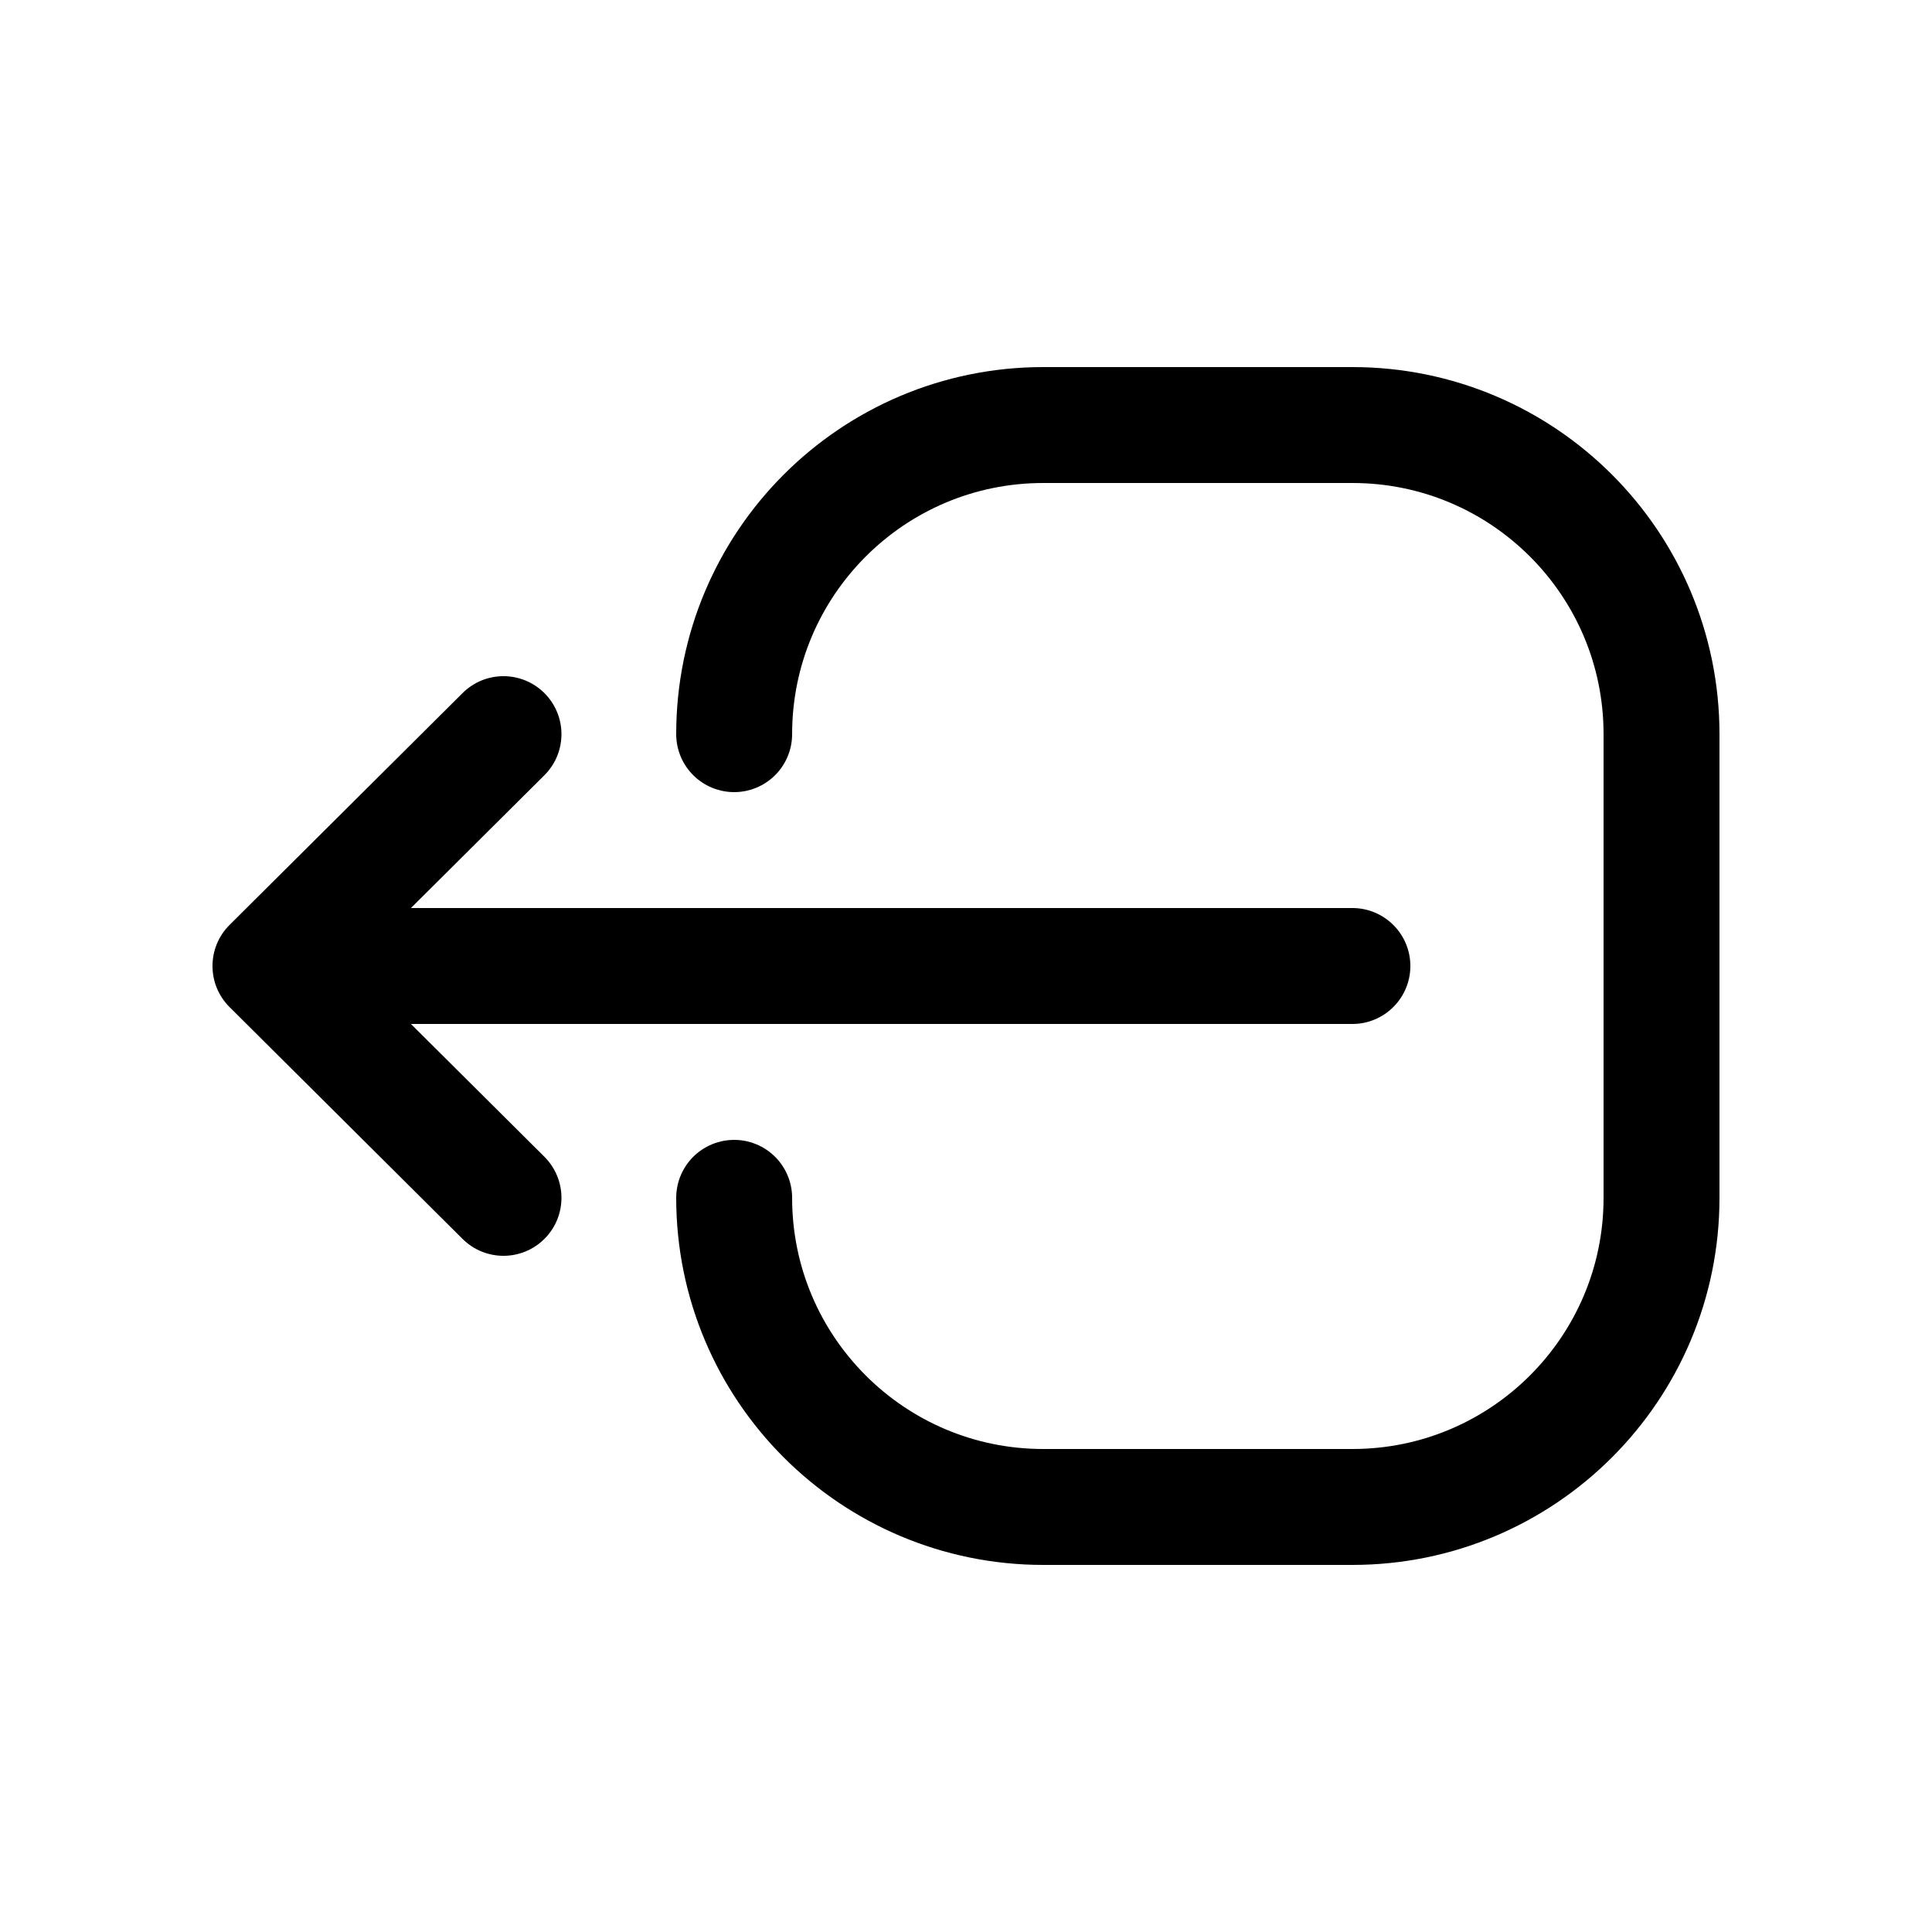
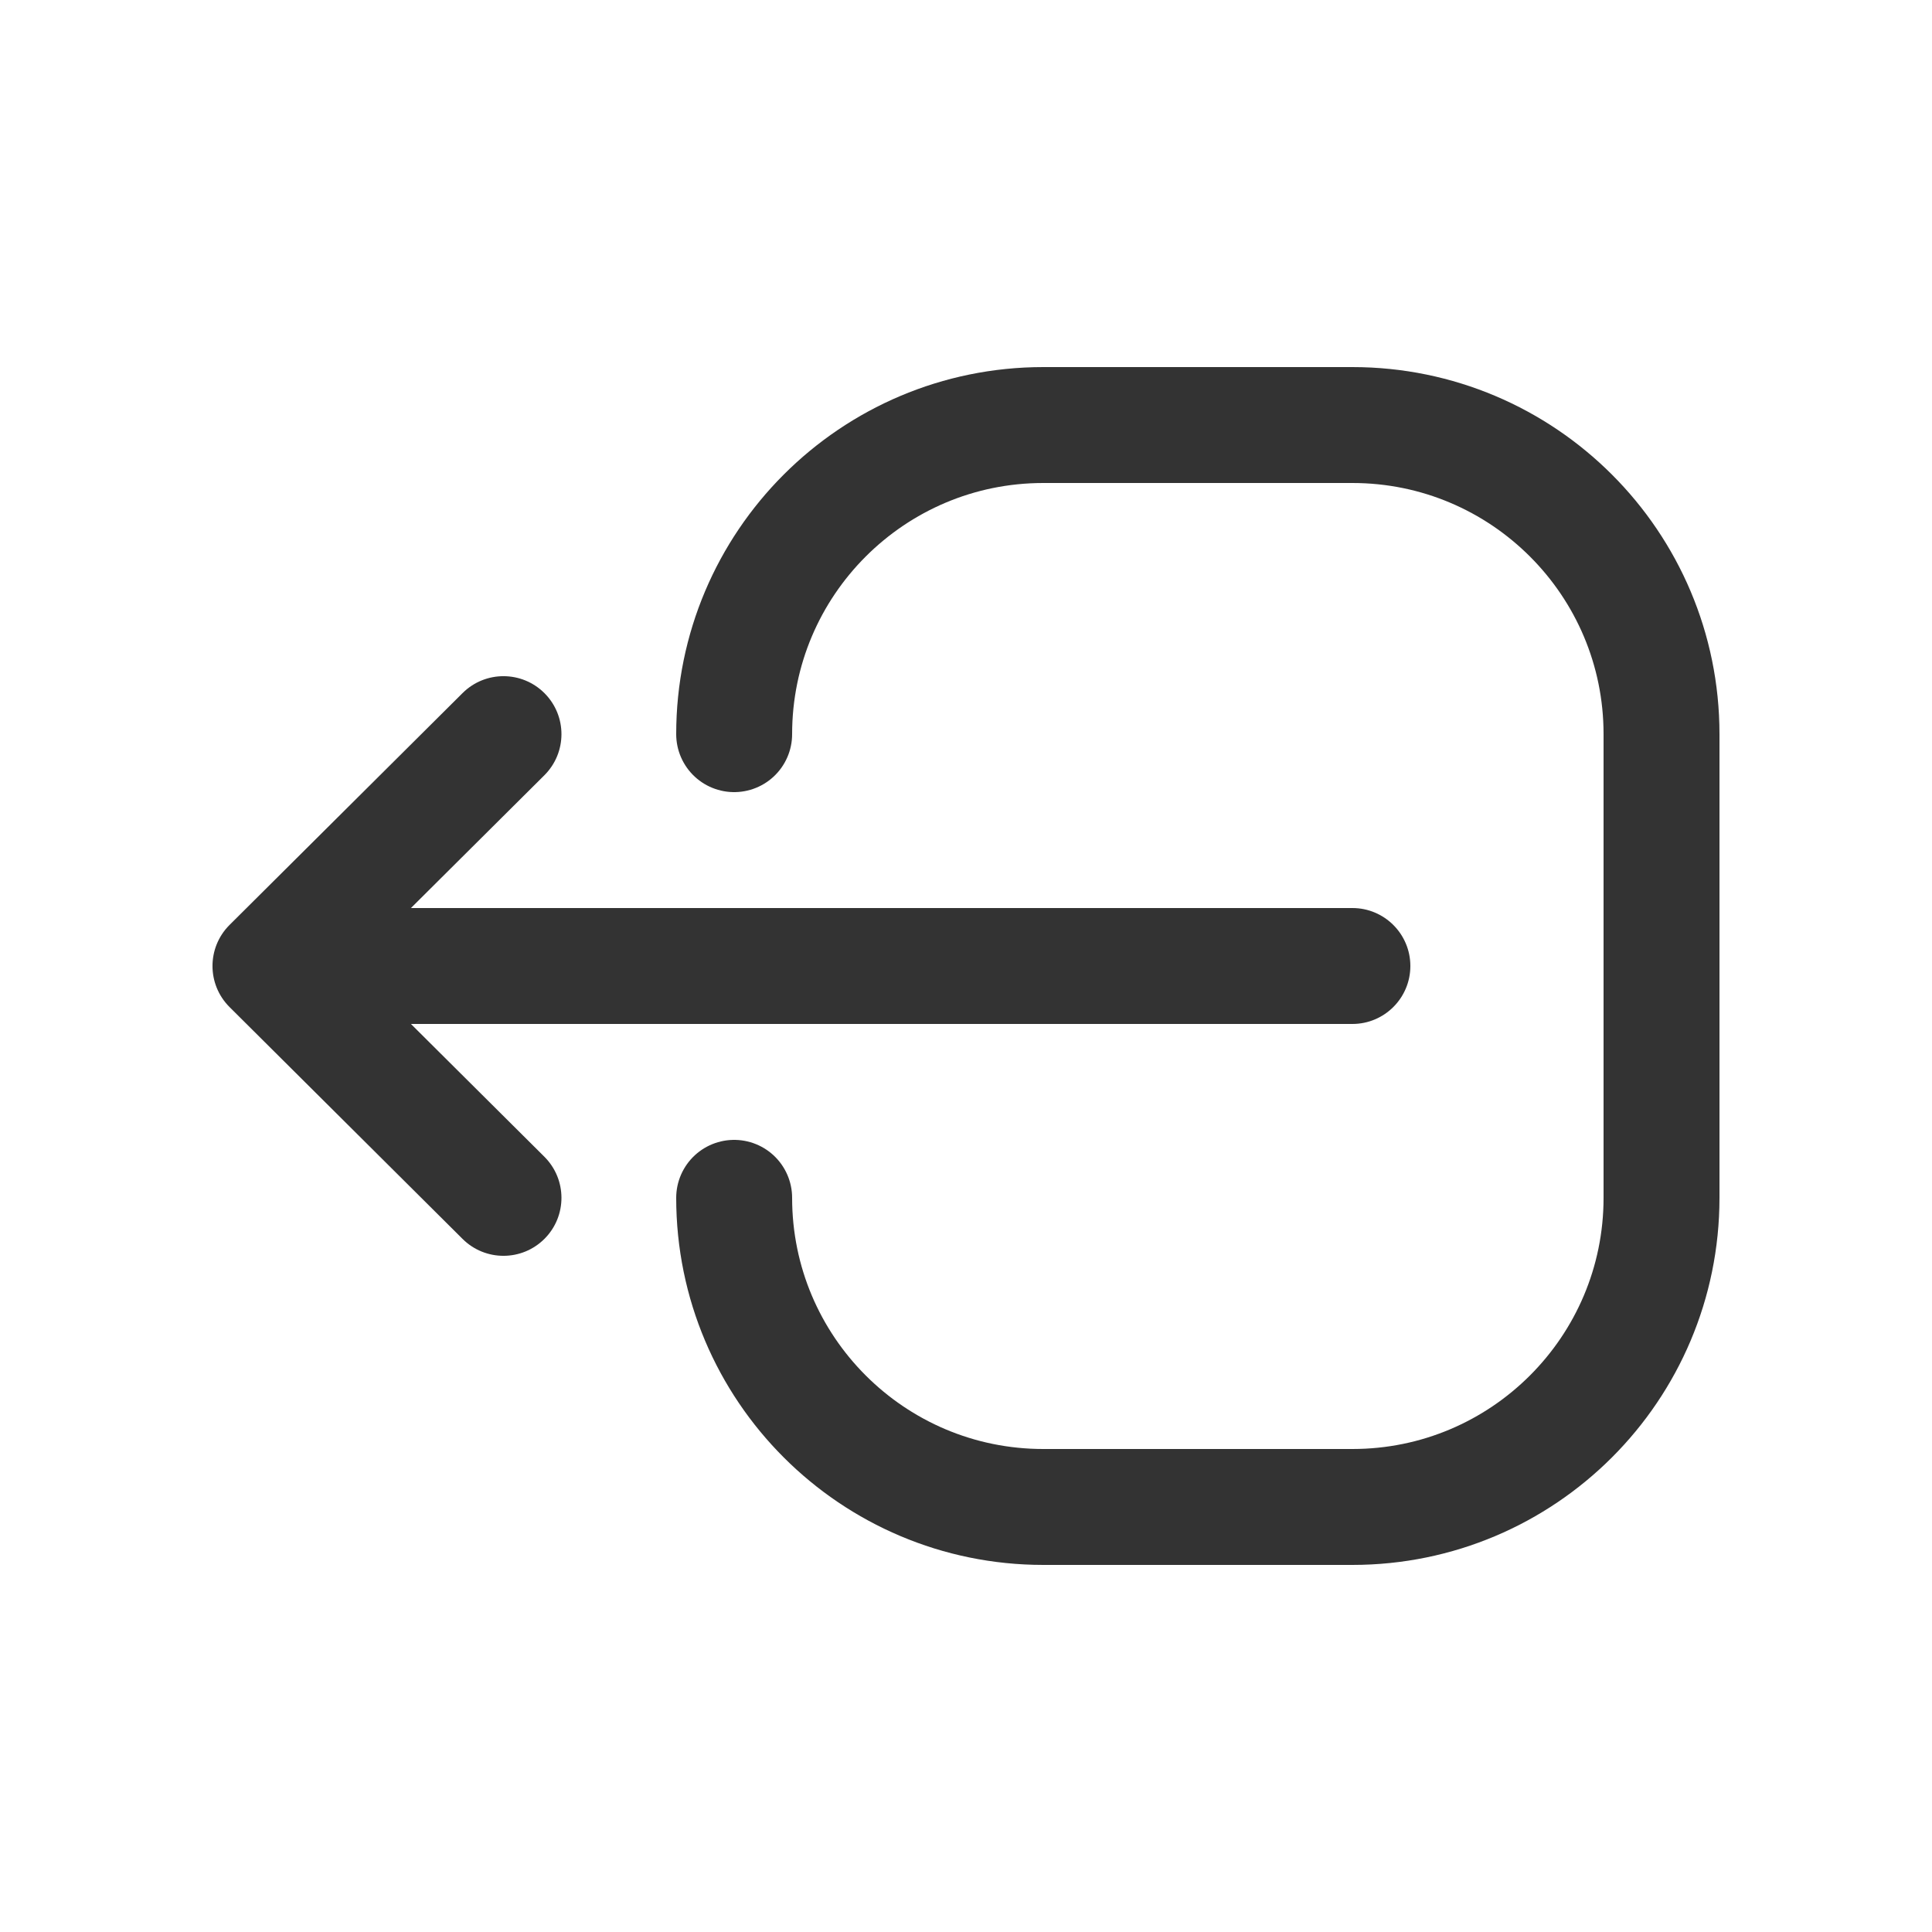
<svg xmlns="http://www.w3.org/2000/svg" width="800px" height="800px" viewBox="0 -0.5 25 25" fill="none">
-   <path d="M7.044 9.532C7.338 9.239 7.339 8.765 7.047 8.471C6.754 8.177 6.28 8.176 5.986 8.468L7.044 9.532ZM2.971 11.468C2.677 11.761 2.676 12.235 2.968 12.529C3.261 12.823 3.735 12.824 4.029 12.532L2.971 11.468ZM4.029 11.468C3.735 11.176 3.261 11.177 2.968 11.471C2.676 11.765 2.677 12.239 2.971 12.532L4.029 11.468ZM5.986 15.532C6.28 15.824 6.754 15.823 7.047 15.529C7.339 15.235 7.338 14.761 7.044 14.468L5.986 15.532ZM3.5 11.25C3.086 11.25 2.75 11.586 2.75 12C2.75 12.414 3.086 12.75 3.5 12.75V11.25ZM17.5 12.75C17.914 12.75 18.25 12.414 18.25 12C18.25 11.586 17.914 11.25 17.5 11.25V12.75ZM5.986 8.468L2.971 11.468L4.029 12.532L7.044 9.532L5.986 8.468ZM2.971 12.532L5.986 15.532L7.044 14.468L4.029 11.468L2.971 12.532ZM3.5 12.75L17.5 12.75V11.25L3.5 11.25V12.75Z" fill="#000000" />
-   <path d="M9.5 15C9.5 17.209 11.291 19 13.5 19H17.5C19.709 19 21.5 17.209 21.5 15V9C21.5 6.791 19.709 5 17.5 5H13.5C11.291 5 9.5 6.791 9.5 9" stroke="#000000" stroke-width="1.5" stroke-linecap="round" stroke-linejoin="round" />
+   <path d="M7.044 9.532C7.338 9.239 7.339 8.765 7.047 8.471C6.754 8.177 6.28 8.176 5.986 8.468L7.044 9.532ZM2.971 11.468C2.677 11.761 2.676 12.235 2.968 12.529C3.261 12.823 3.735 12.824 4.029 12.532L2.971 11.468ZM4.029 11.468C3.735 11.176 3.261 11.177 2.968 11.471C2.676 11.765 2.677 12.239 2.971 12.532L4.029 11.468ZM5.986 15.532C6.28 15.824 6.754 15.823 7.047 15.529C7.339 15.235 7.338 14.761 7.044 14.468L5.986 15.532ZM3.5 11.25C3.086 11.25 2.75 11.586 2.75 12C2.75 12.414 3.086 12.75 3.5 12.75V11.25ZM17.5 12.75C17.914 12.75 18.25 12.414 18.25 12C18.25 11.586 17.914 11.25 17.5 11.25V12.75ZM5.986 8.468L2.971 11.468L4.029 12.532L7.044 9.532L5.986 8.468ZM2.971 12.532L5.986 15.532L7.044 14.468L4.029 11.468L2.971 12.532ZM3.5 12.75L17.5 12.75V11.25L3.5 11.25V12.75Z" fill="#333333" />
+   <path d="M9.5 15C9.5 17.209 11.291 19 13.5 19H17.5C19.709 19 21.5 17.209 21.5 15V9C21.5 6.791 19.709 5 17.5 5H13.5C11.291 5 9.5 6.791 9.5 9" stroke="#333333" stroke-width="1.5" stroke-linecap="round" stroke-linejoin="round" />
</svg>
